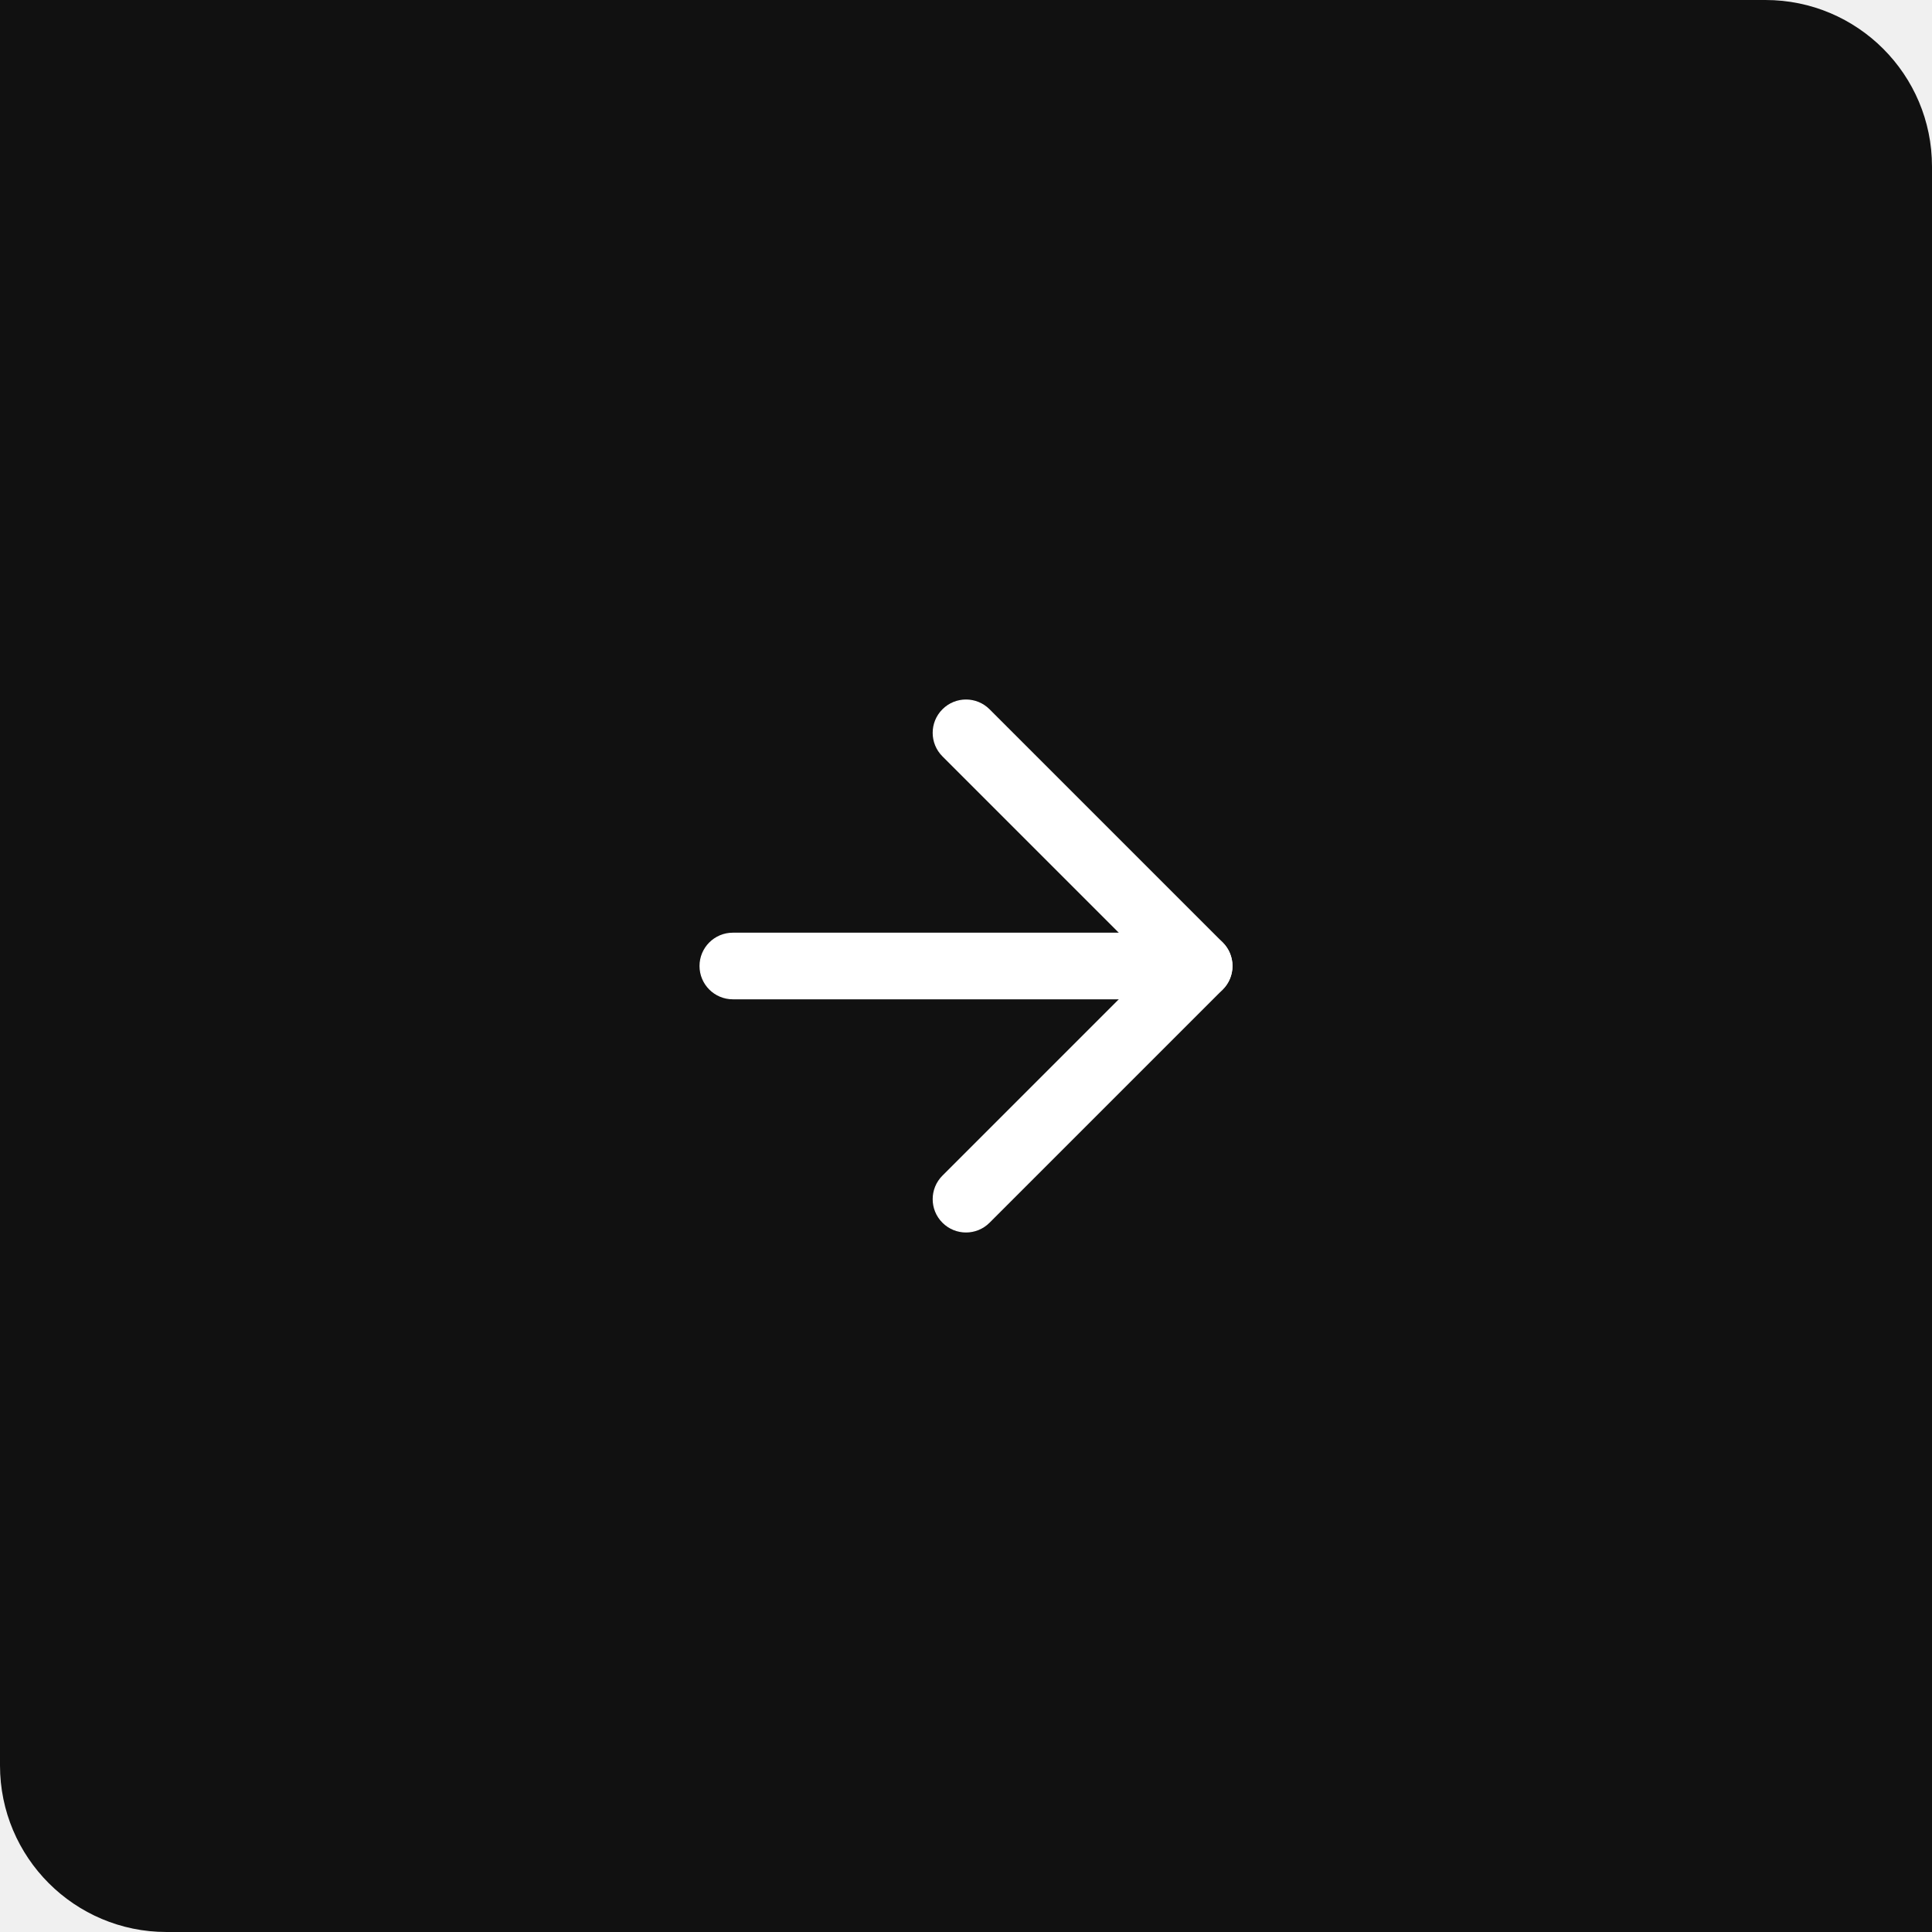
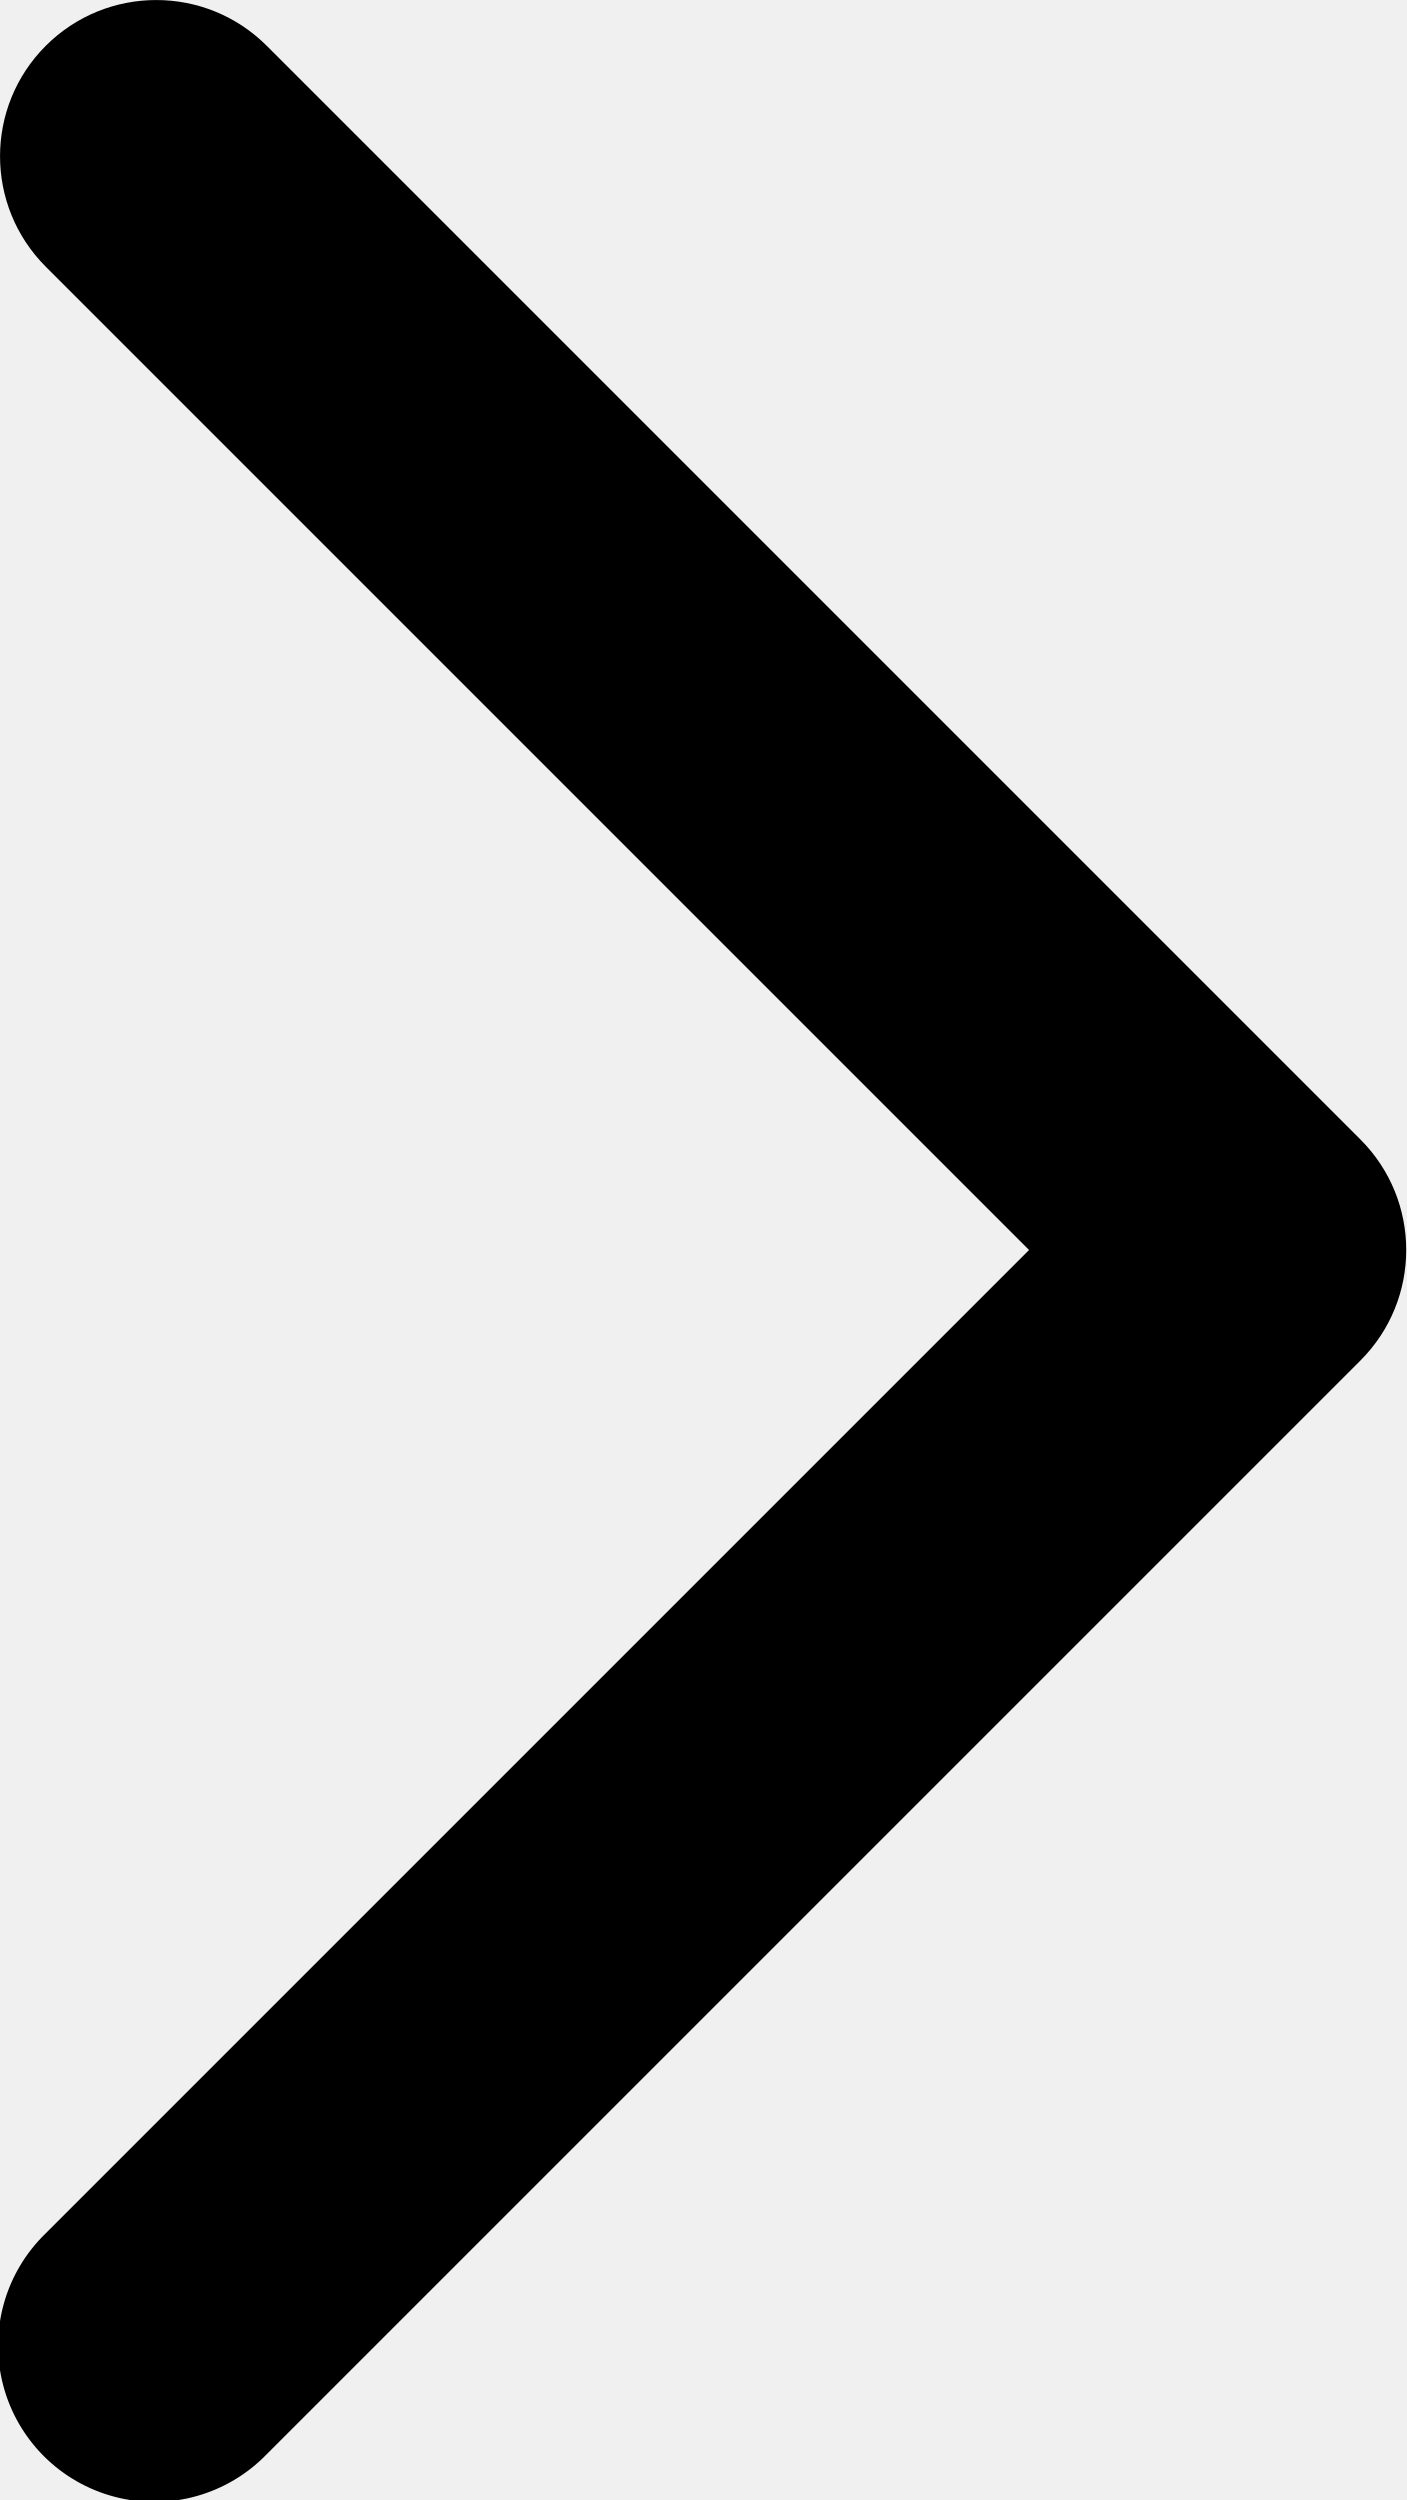
- <svg xmlns="http://www.w3.org/2000/svg" width="58" height="58" viewBox="0 0 58 58" fill="none">
-   <path d="M0 0H53C55.761 0 58 2.239 58 5V58H5C2.239 58 0 55.761 0 53V0Z" fill="#111111" />
-   <path fill-rule="evenodd" clip-rule="evenodd" d="M37 29C37 29.552 36.552 30 36 30L22 30C21.448 30 21 29.552 21 29C21 28.448 21.448 28 22 28H36C36.552 28 37 28.448 37 29Z" fill="white" />
-   <path fill-rule="evenodd" clip-rule="evenodd" d="M28.293 36.707C27.902 36.317 27.902 35.683 28.293 35.293L34.586 29L28.293 22.707C27.902 22.317 27.902 21.683 28.293 21.293C28.683 20.902 29.317 20.902 29.707 21.293L36.707 28.293C37.098 28.683 37.098 29.317 36.707 29.707L29.707 36.707C29.317 37.098 28.683 37.098 28.293 36.707Z" fill="white" />
+ <svg xmlns="http://www.w3.org/2000/svg" width="9" height="16" fill="none">
+   <path fill-rule="evenodd" clip-rule="evenodd" d="M.293.293a1 1 0 000 1.414L6.586 8 .293 14.293a1 1 0 101.414 1.414l7-7a1 1 0 000-1.414l-7-7a1 1 0 00-1.414 0z" fill="#000" />
</svg>
